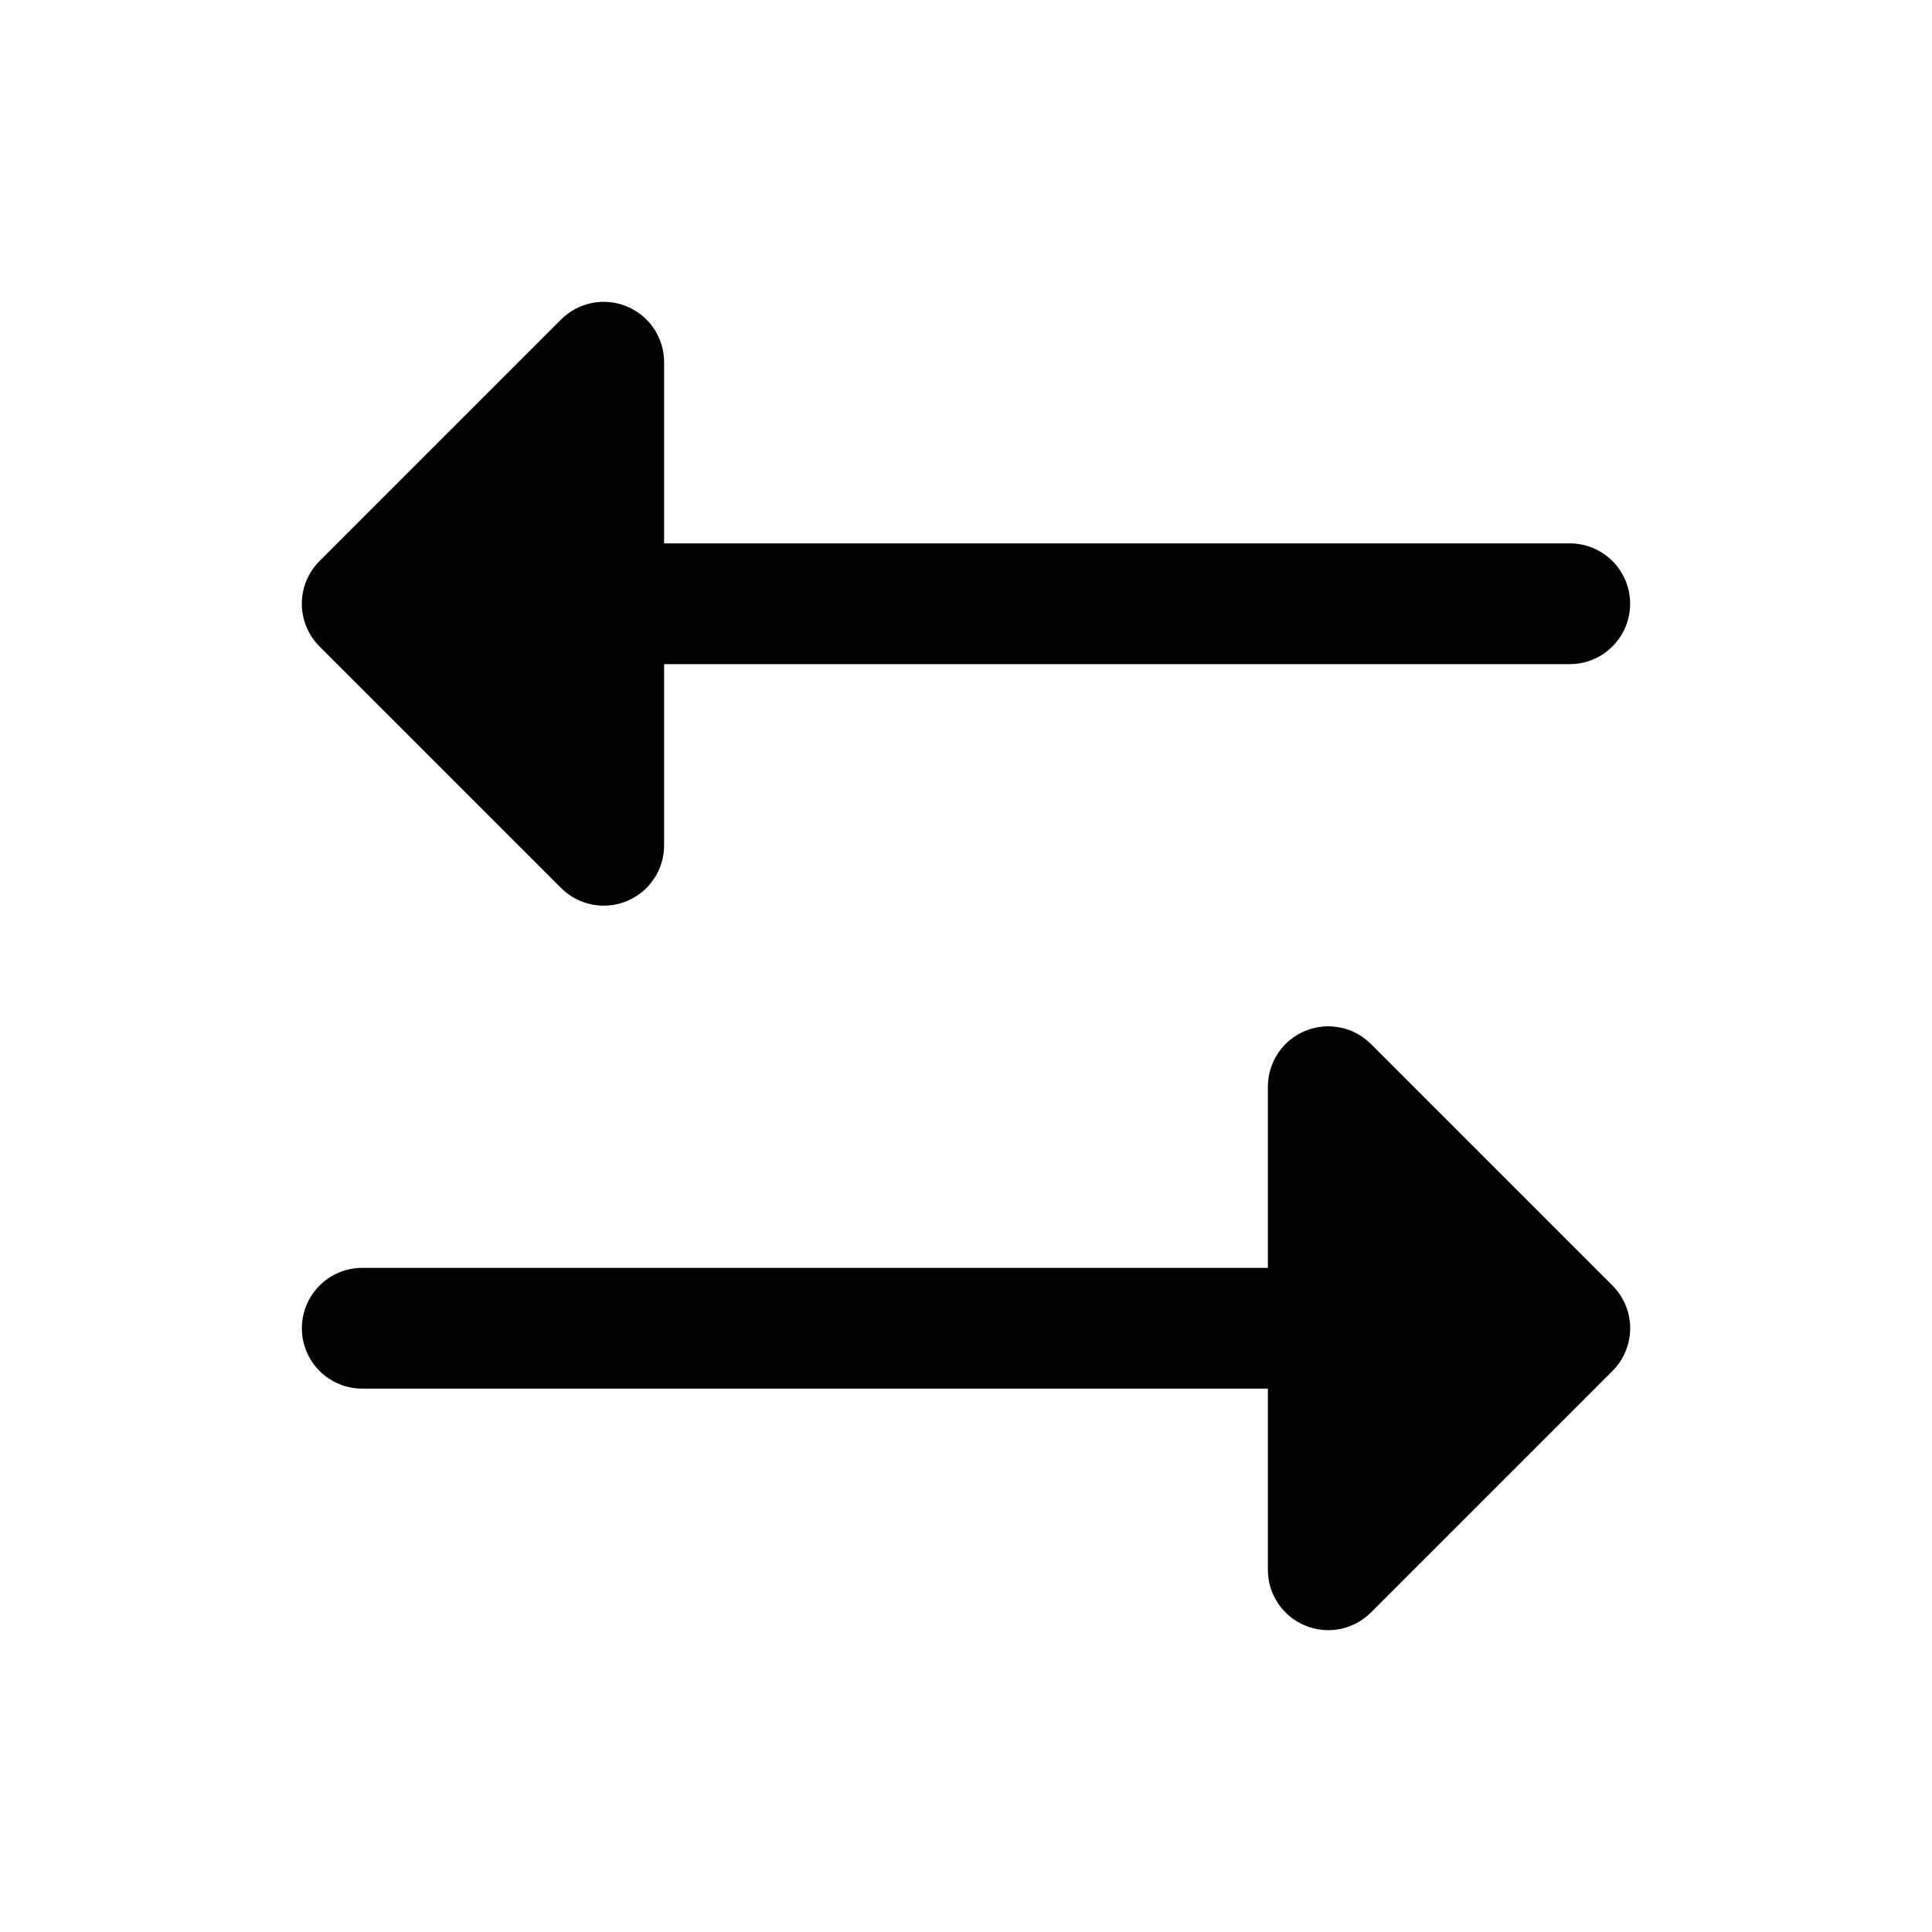
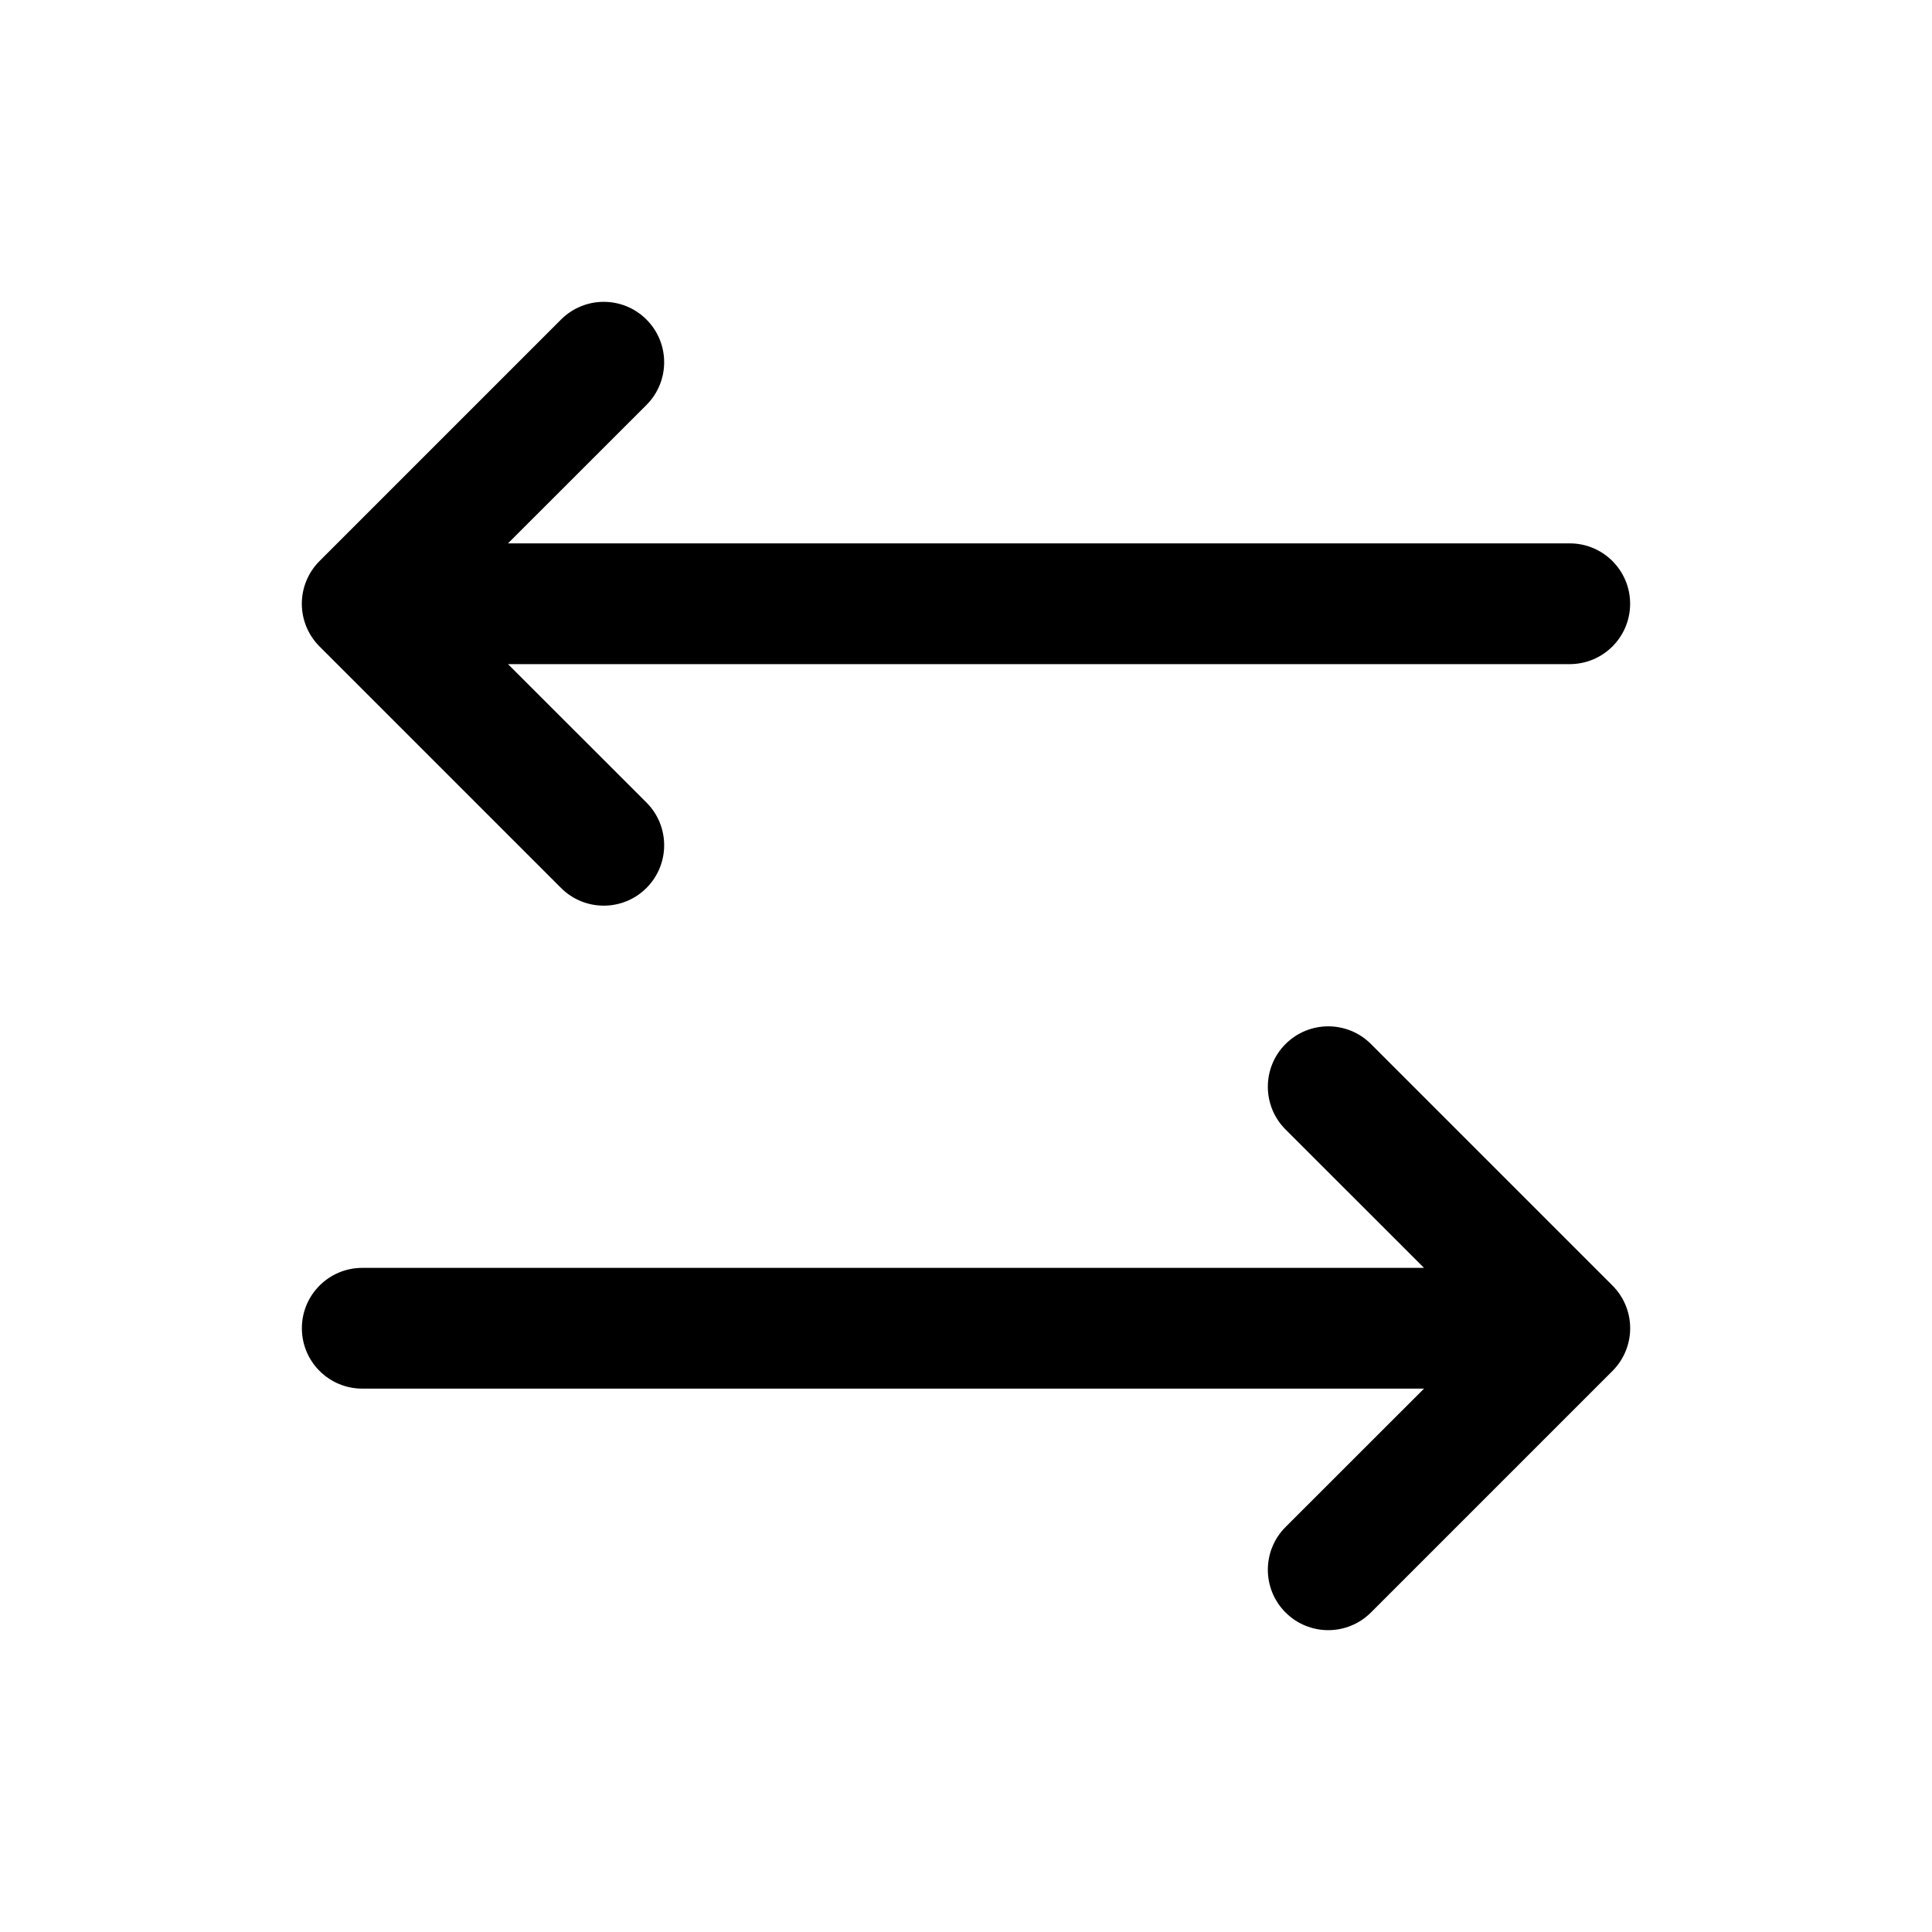
<svg xmlns="http://www.w3.org/2000/svg" viewBox="0 0 256 256" fill="currentColor">
-   <path d="M42.34,85.66a8,8,0,0,1,0-11.32l32-32A8,8,0,0,1,88,48V72H208a8,8,0,0,1,0,16H88v24a8,8,0,0,1-13.66,5.66Zm171.32,84.68-32-32A8,8,0,0,0,168,144v24H48a8,8,0,0,0,0,16H168v24a8,8,0,0,0,13.66,5.66l32-32A8,8,0,0,0,213.66,170.34Z" />
+   <path d="M213.66,181.66l-32,32a8,8,0,0,1-11.32-11.32L188.69,184H48a8,8,0,0,1,0-16H188.69l-18.35-18.34a8,8,0,0,1,11.32-11.32l32,32A8,8,0,0,1,213.66,181.66Zm-139.32-64a8,8,0,0,0,11.32-11.32L67.31,88H208a8,8,0,0,0,0-16H67.31L85.66,53.66A8,8,0,0,0,74.34,42.34l-32,32a8,8,0,0,0,0,11.32Z" />
</svg>
